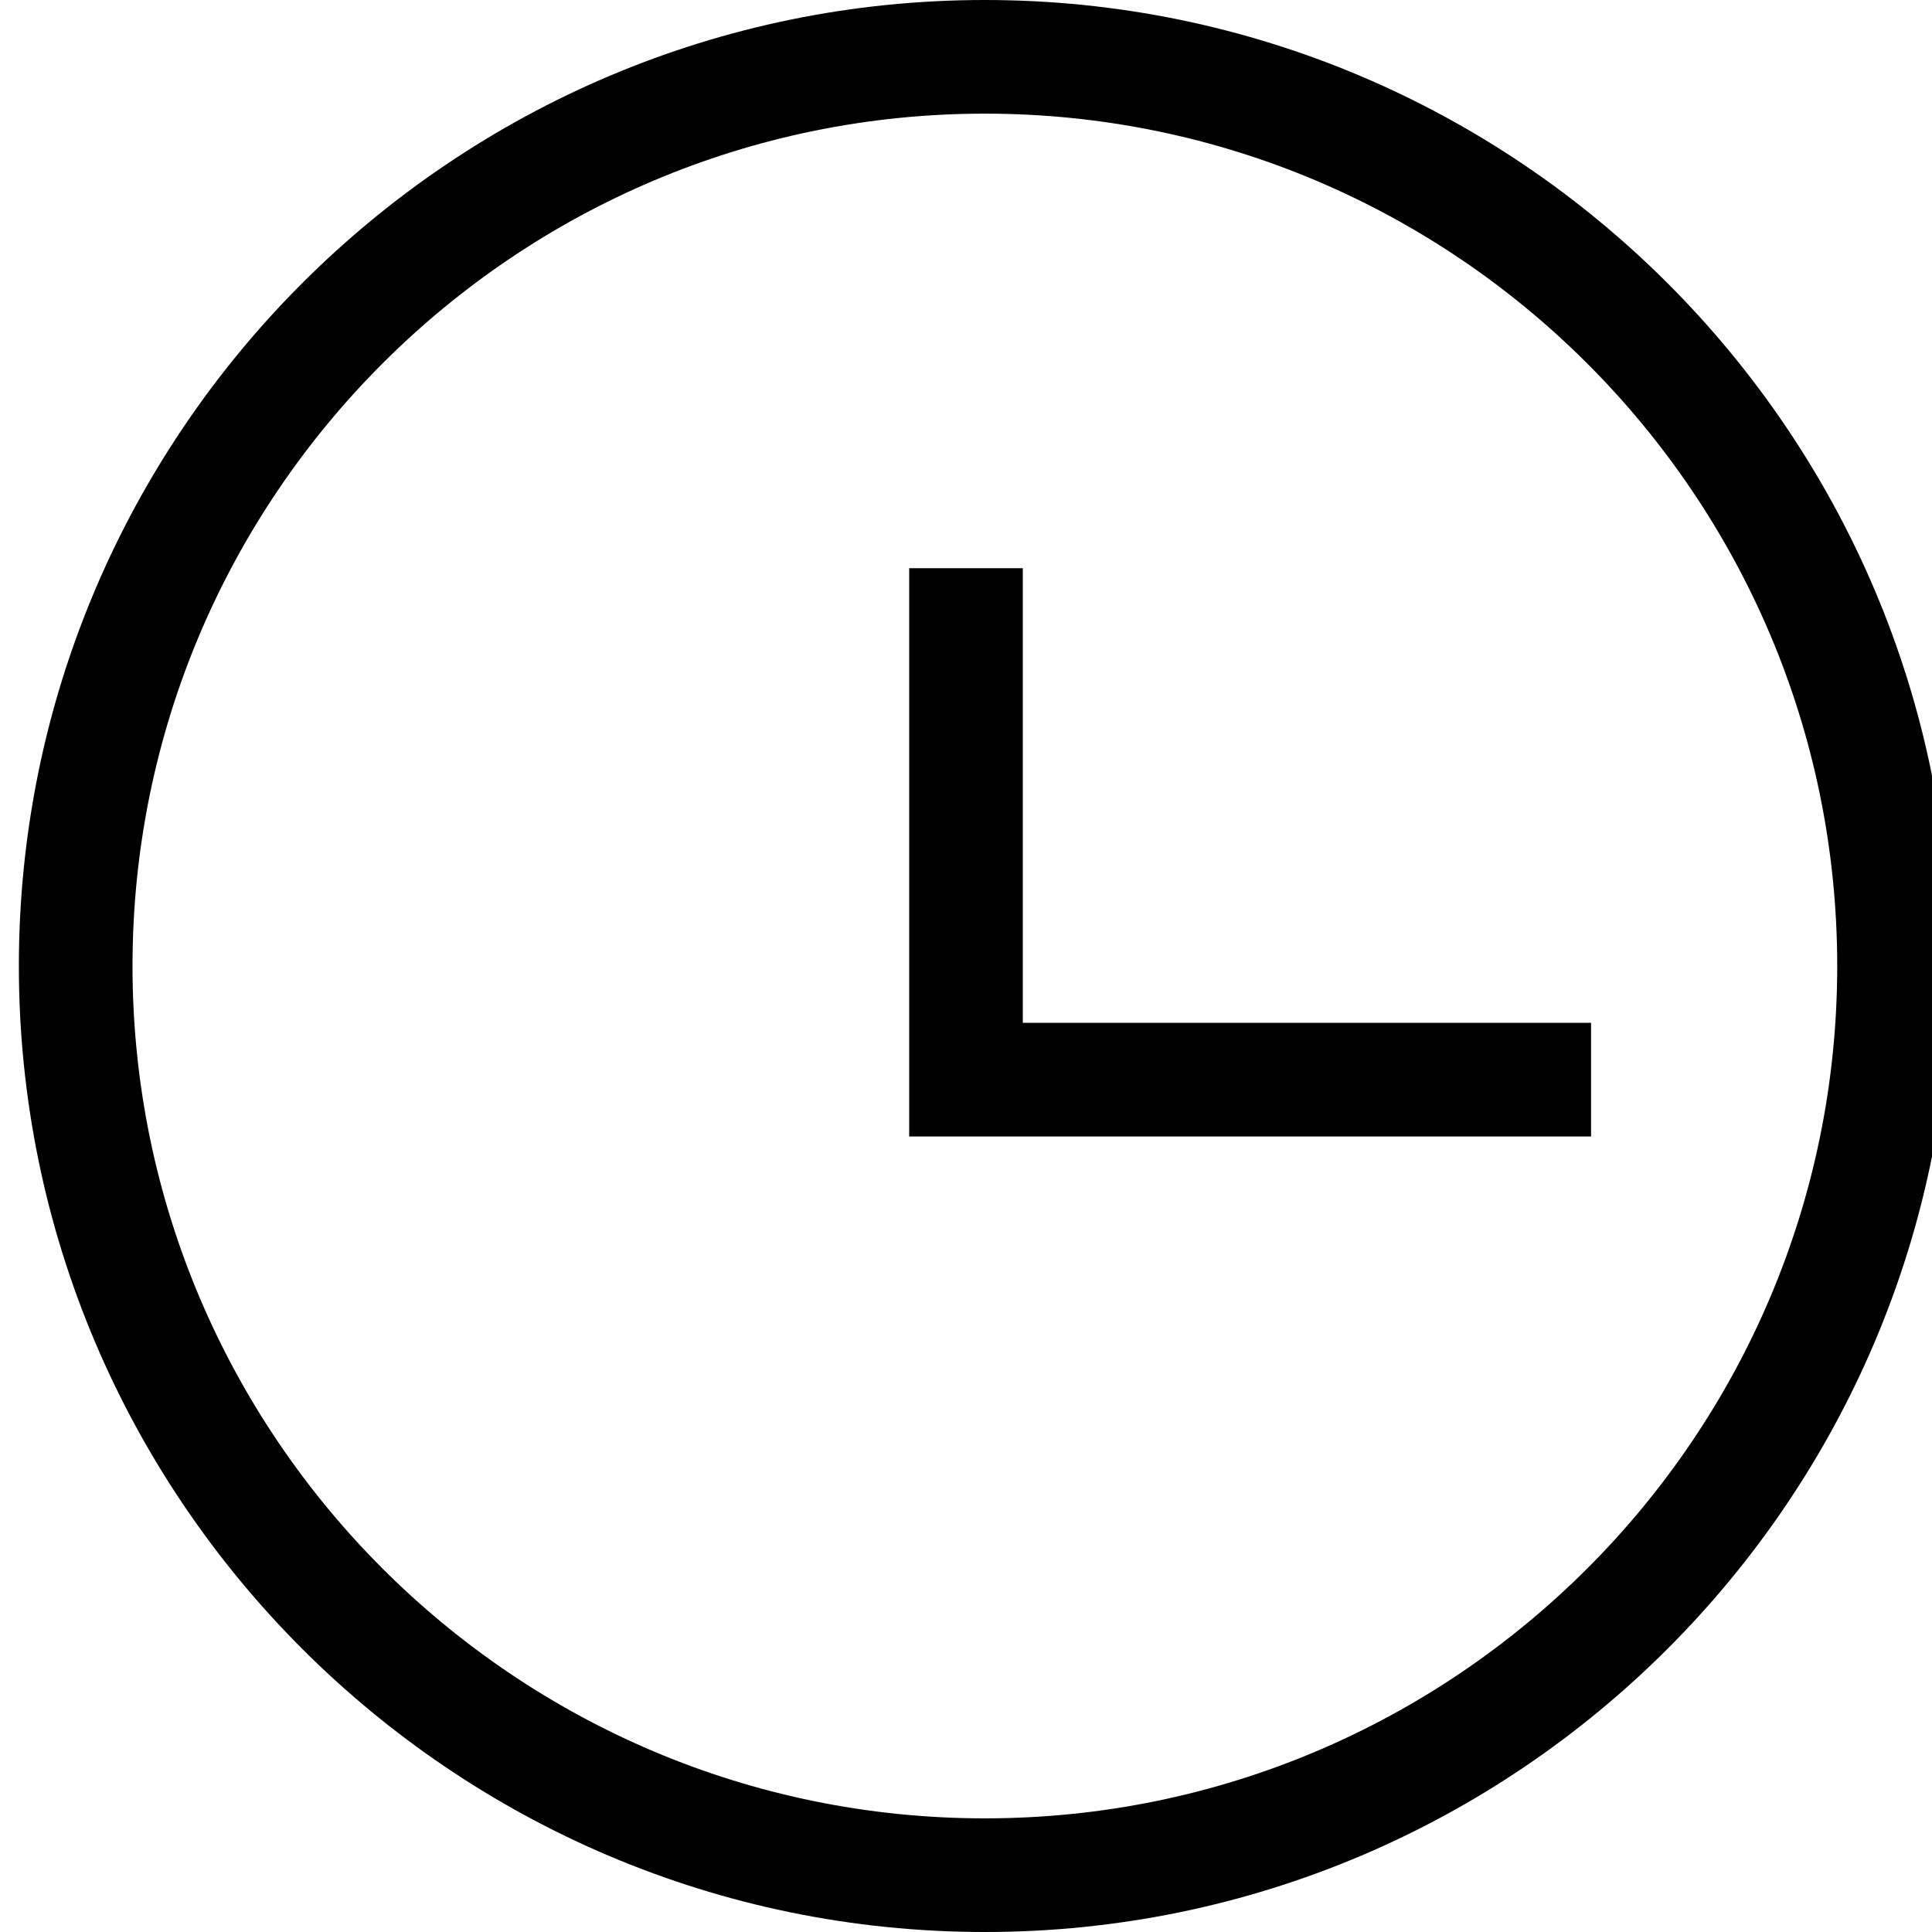
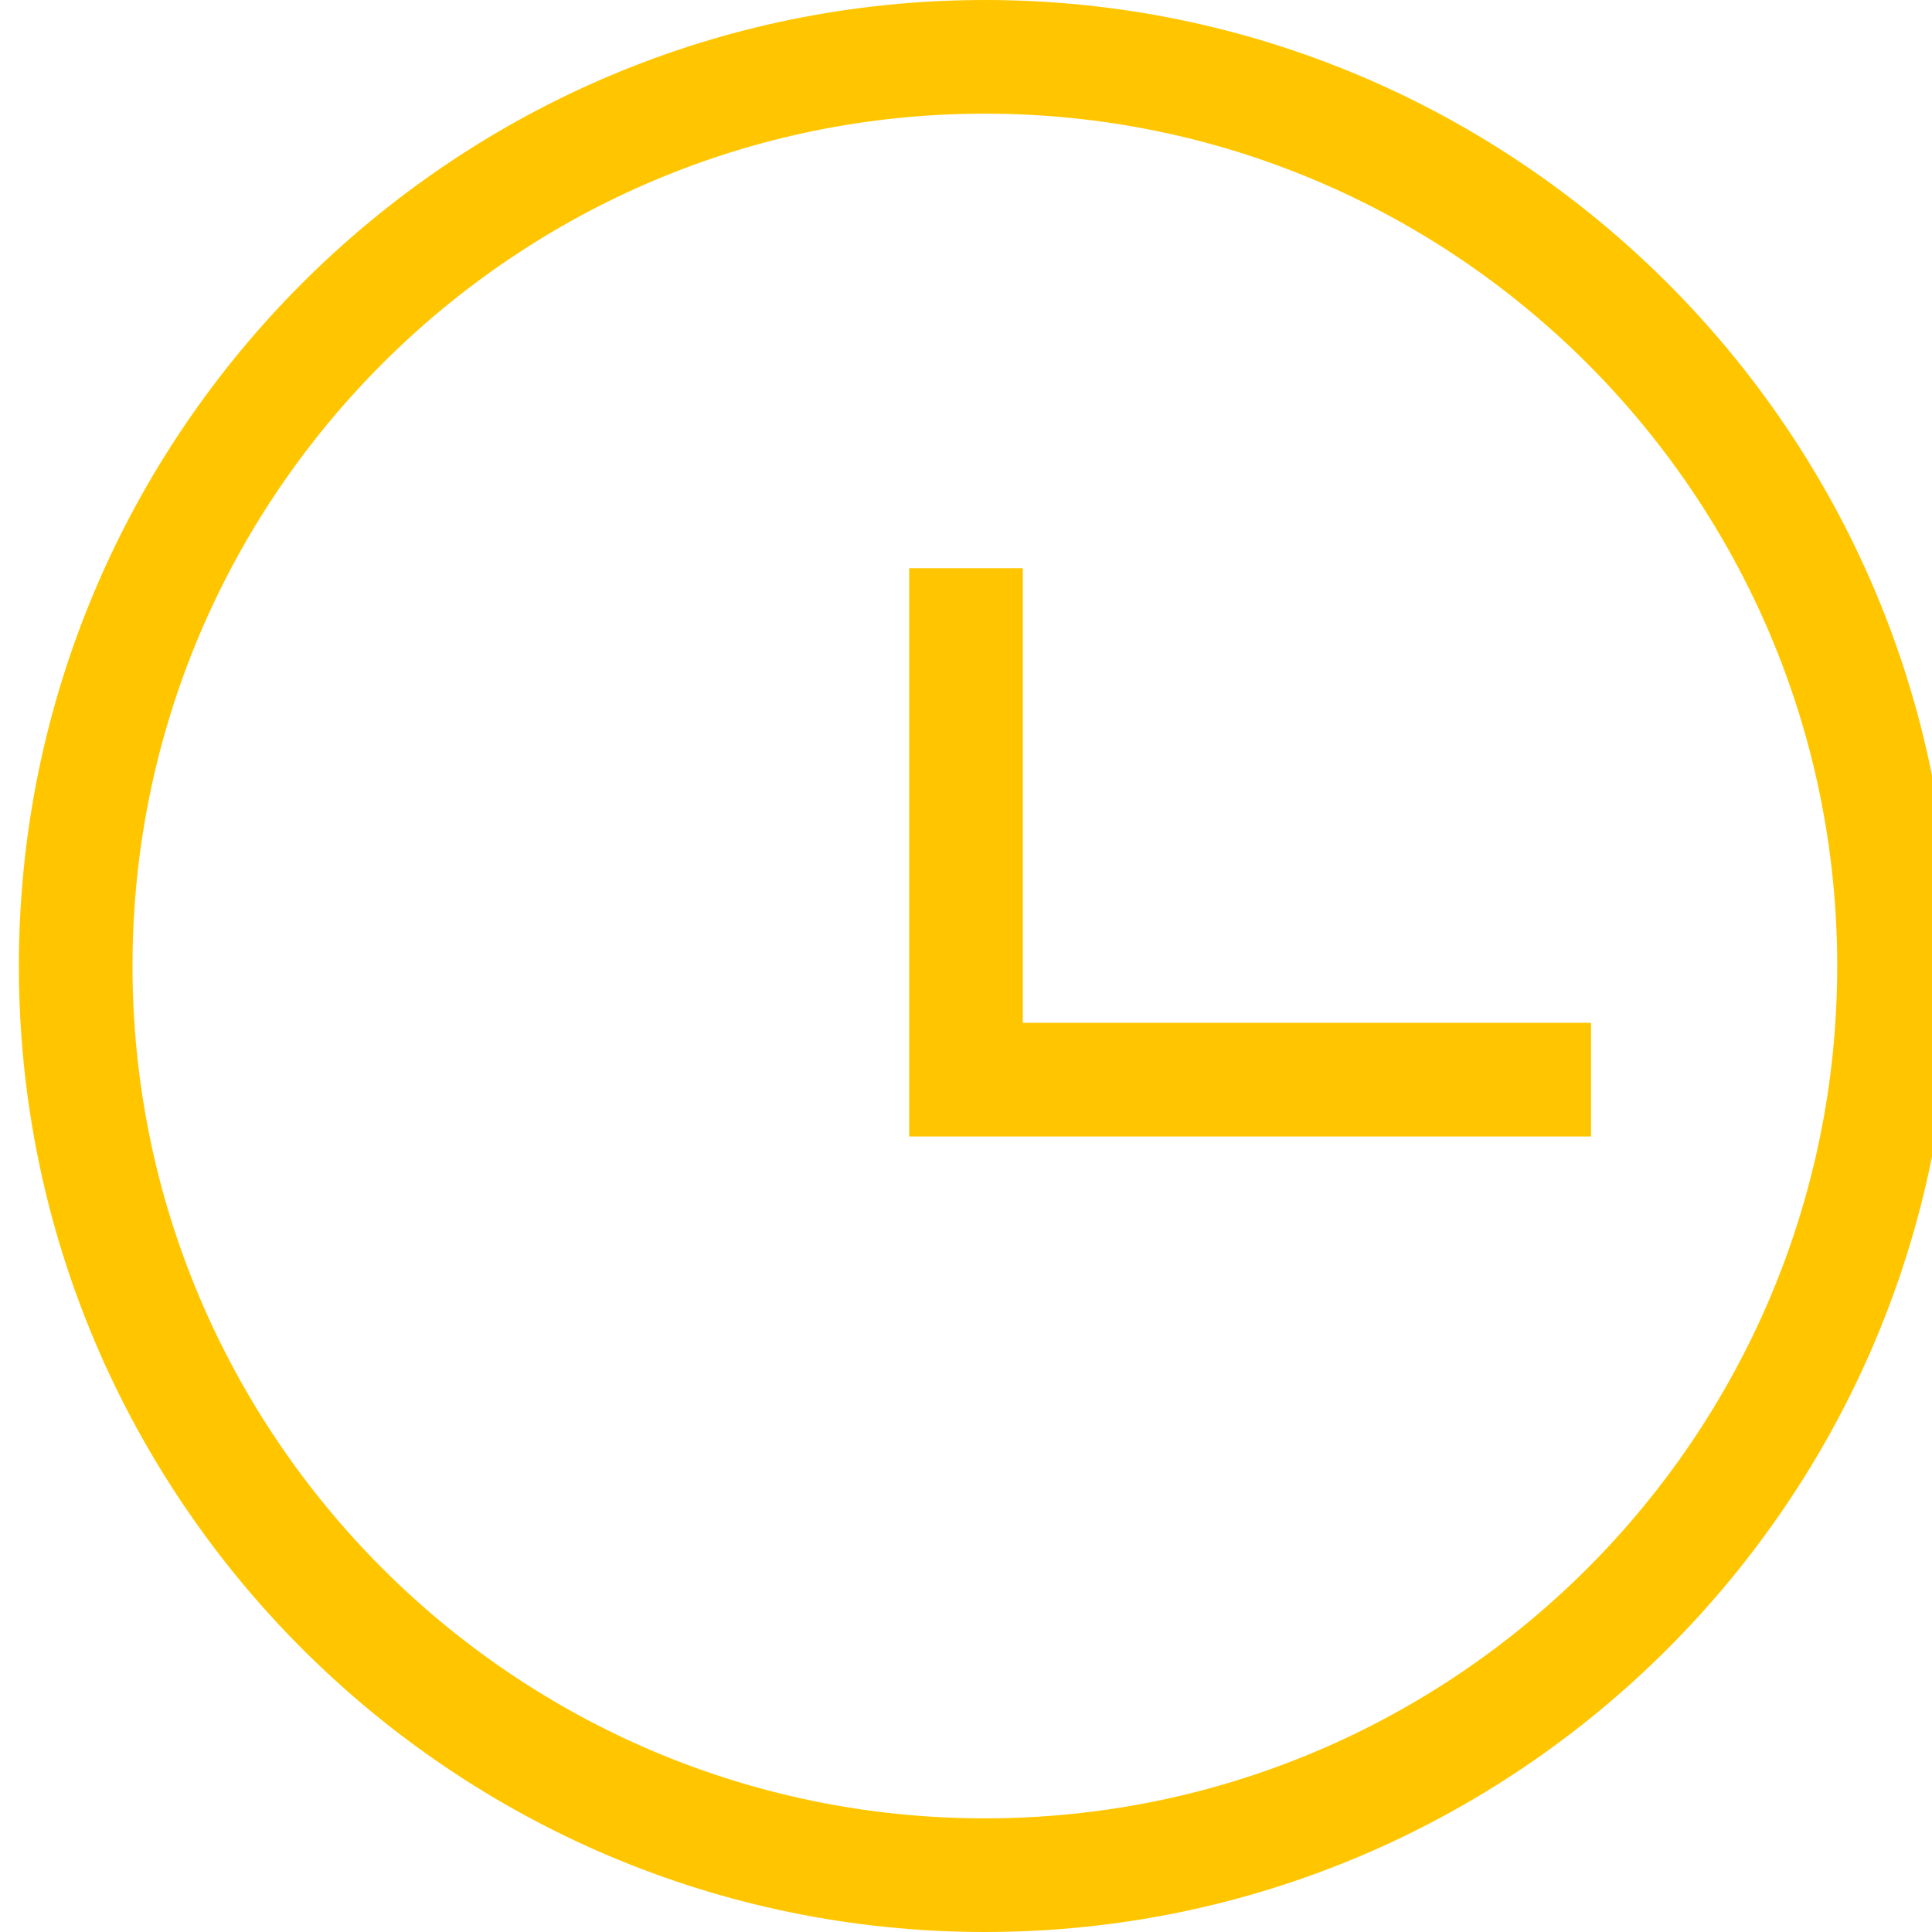
<svg xmlns="http://www.w3.org/2000/svg" version="1.1" width="17" height="17" viewBox="0 0 17 17">
  <g>
</g>
-   <path d="M8.666 0c-4.687 0-8.5 3.813-8.5 8.5s3.813 8.5 8.5 8.5 8.5-3.813 8.5-8.5c0-4.687-3.813-8.5-8.5-8.5zM8.666 16c-4.136 0-7.5-3.364-7.5-7.5s3.364-7.5 7.5-7.5 7.5 3.364 7.5 7.5-3.364 7.5-7.5 7.5zM14 9v1h-6v-5h1v4h5z" fill="#000000" />
+   <path d="M8.666 0c-4.687 0-8.5 3.813-8.5 8.5s3.813 8.5 8.5 8.5 8.5-3.813 8.5-8.5c0-4.687-3.813-8.5-8.5-8.5zM8.666 16c-4.136 0-7.5-3.364-7.5-7.5s3.364-7.5 7.5-7.5 7.5 3.364 7.5 7.5-3.364 7.5-7.5 7.5zM14 9v1h-6v-5h1v4h5z" fill="#ffc600" />
</svg>
